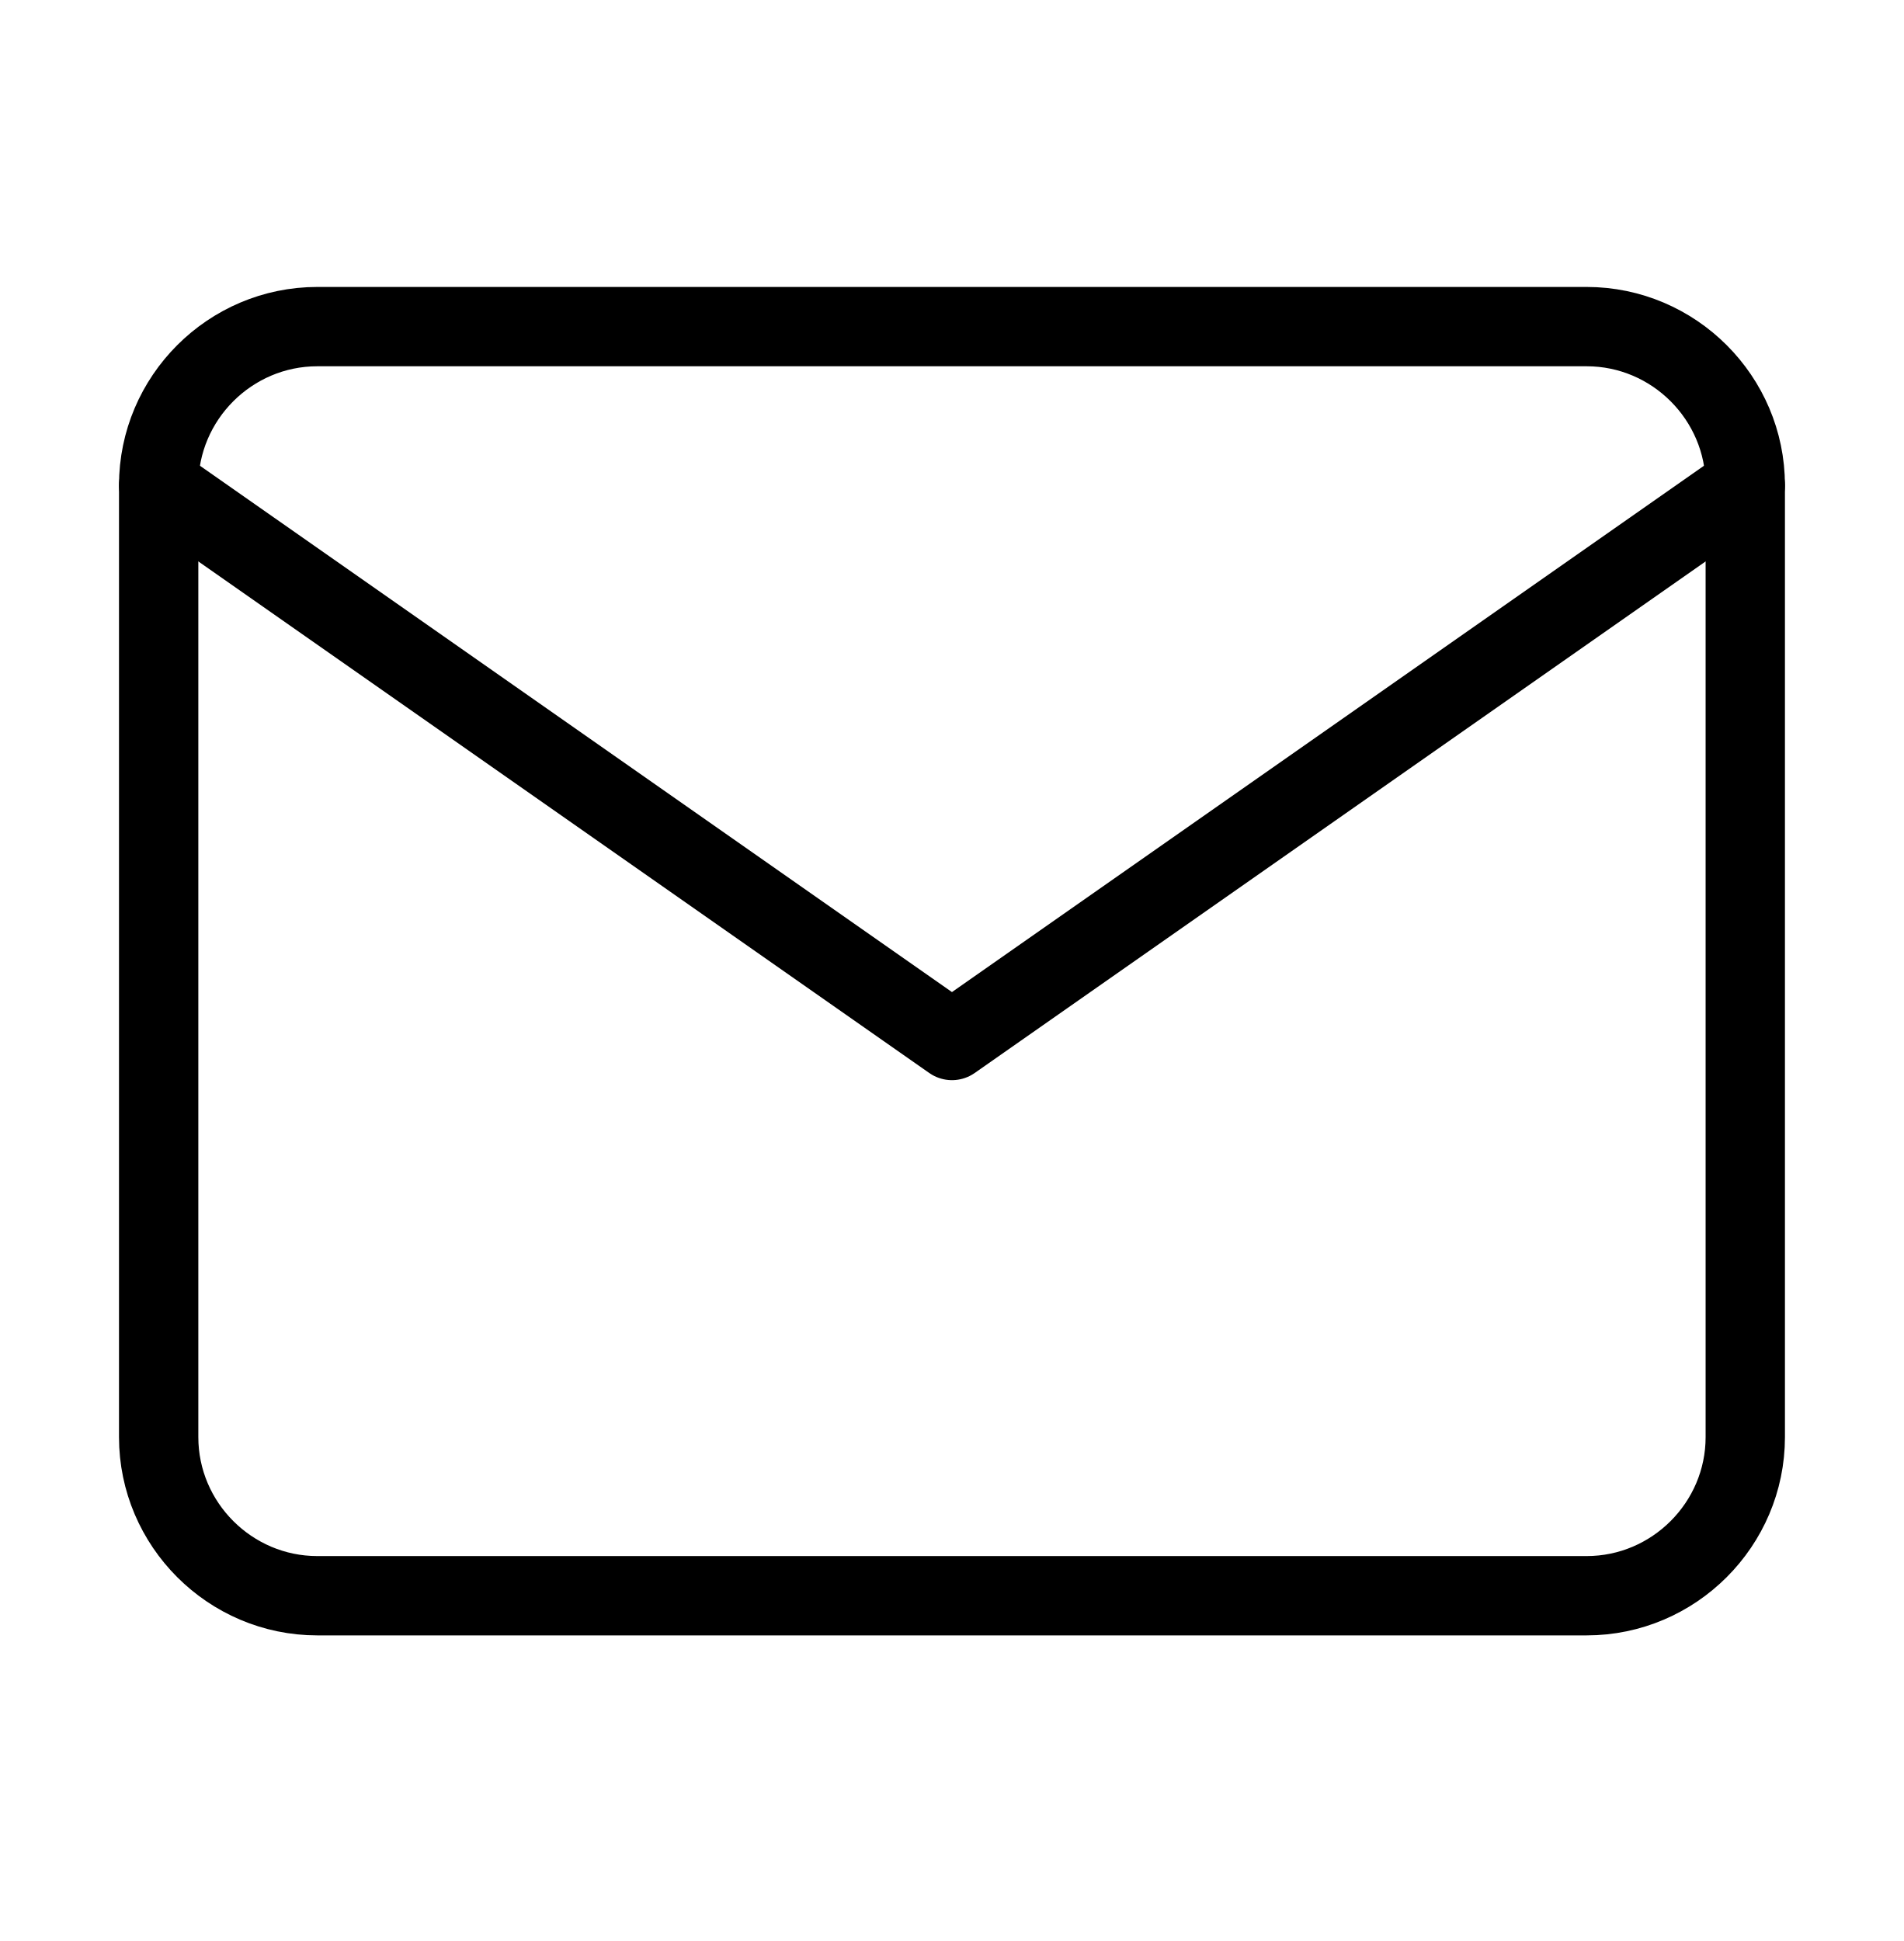
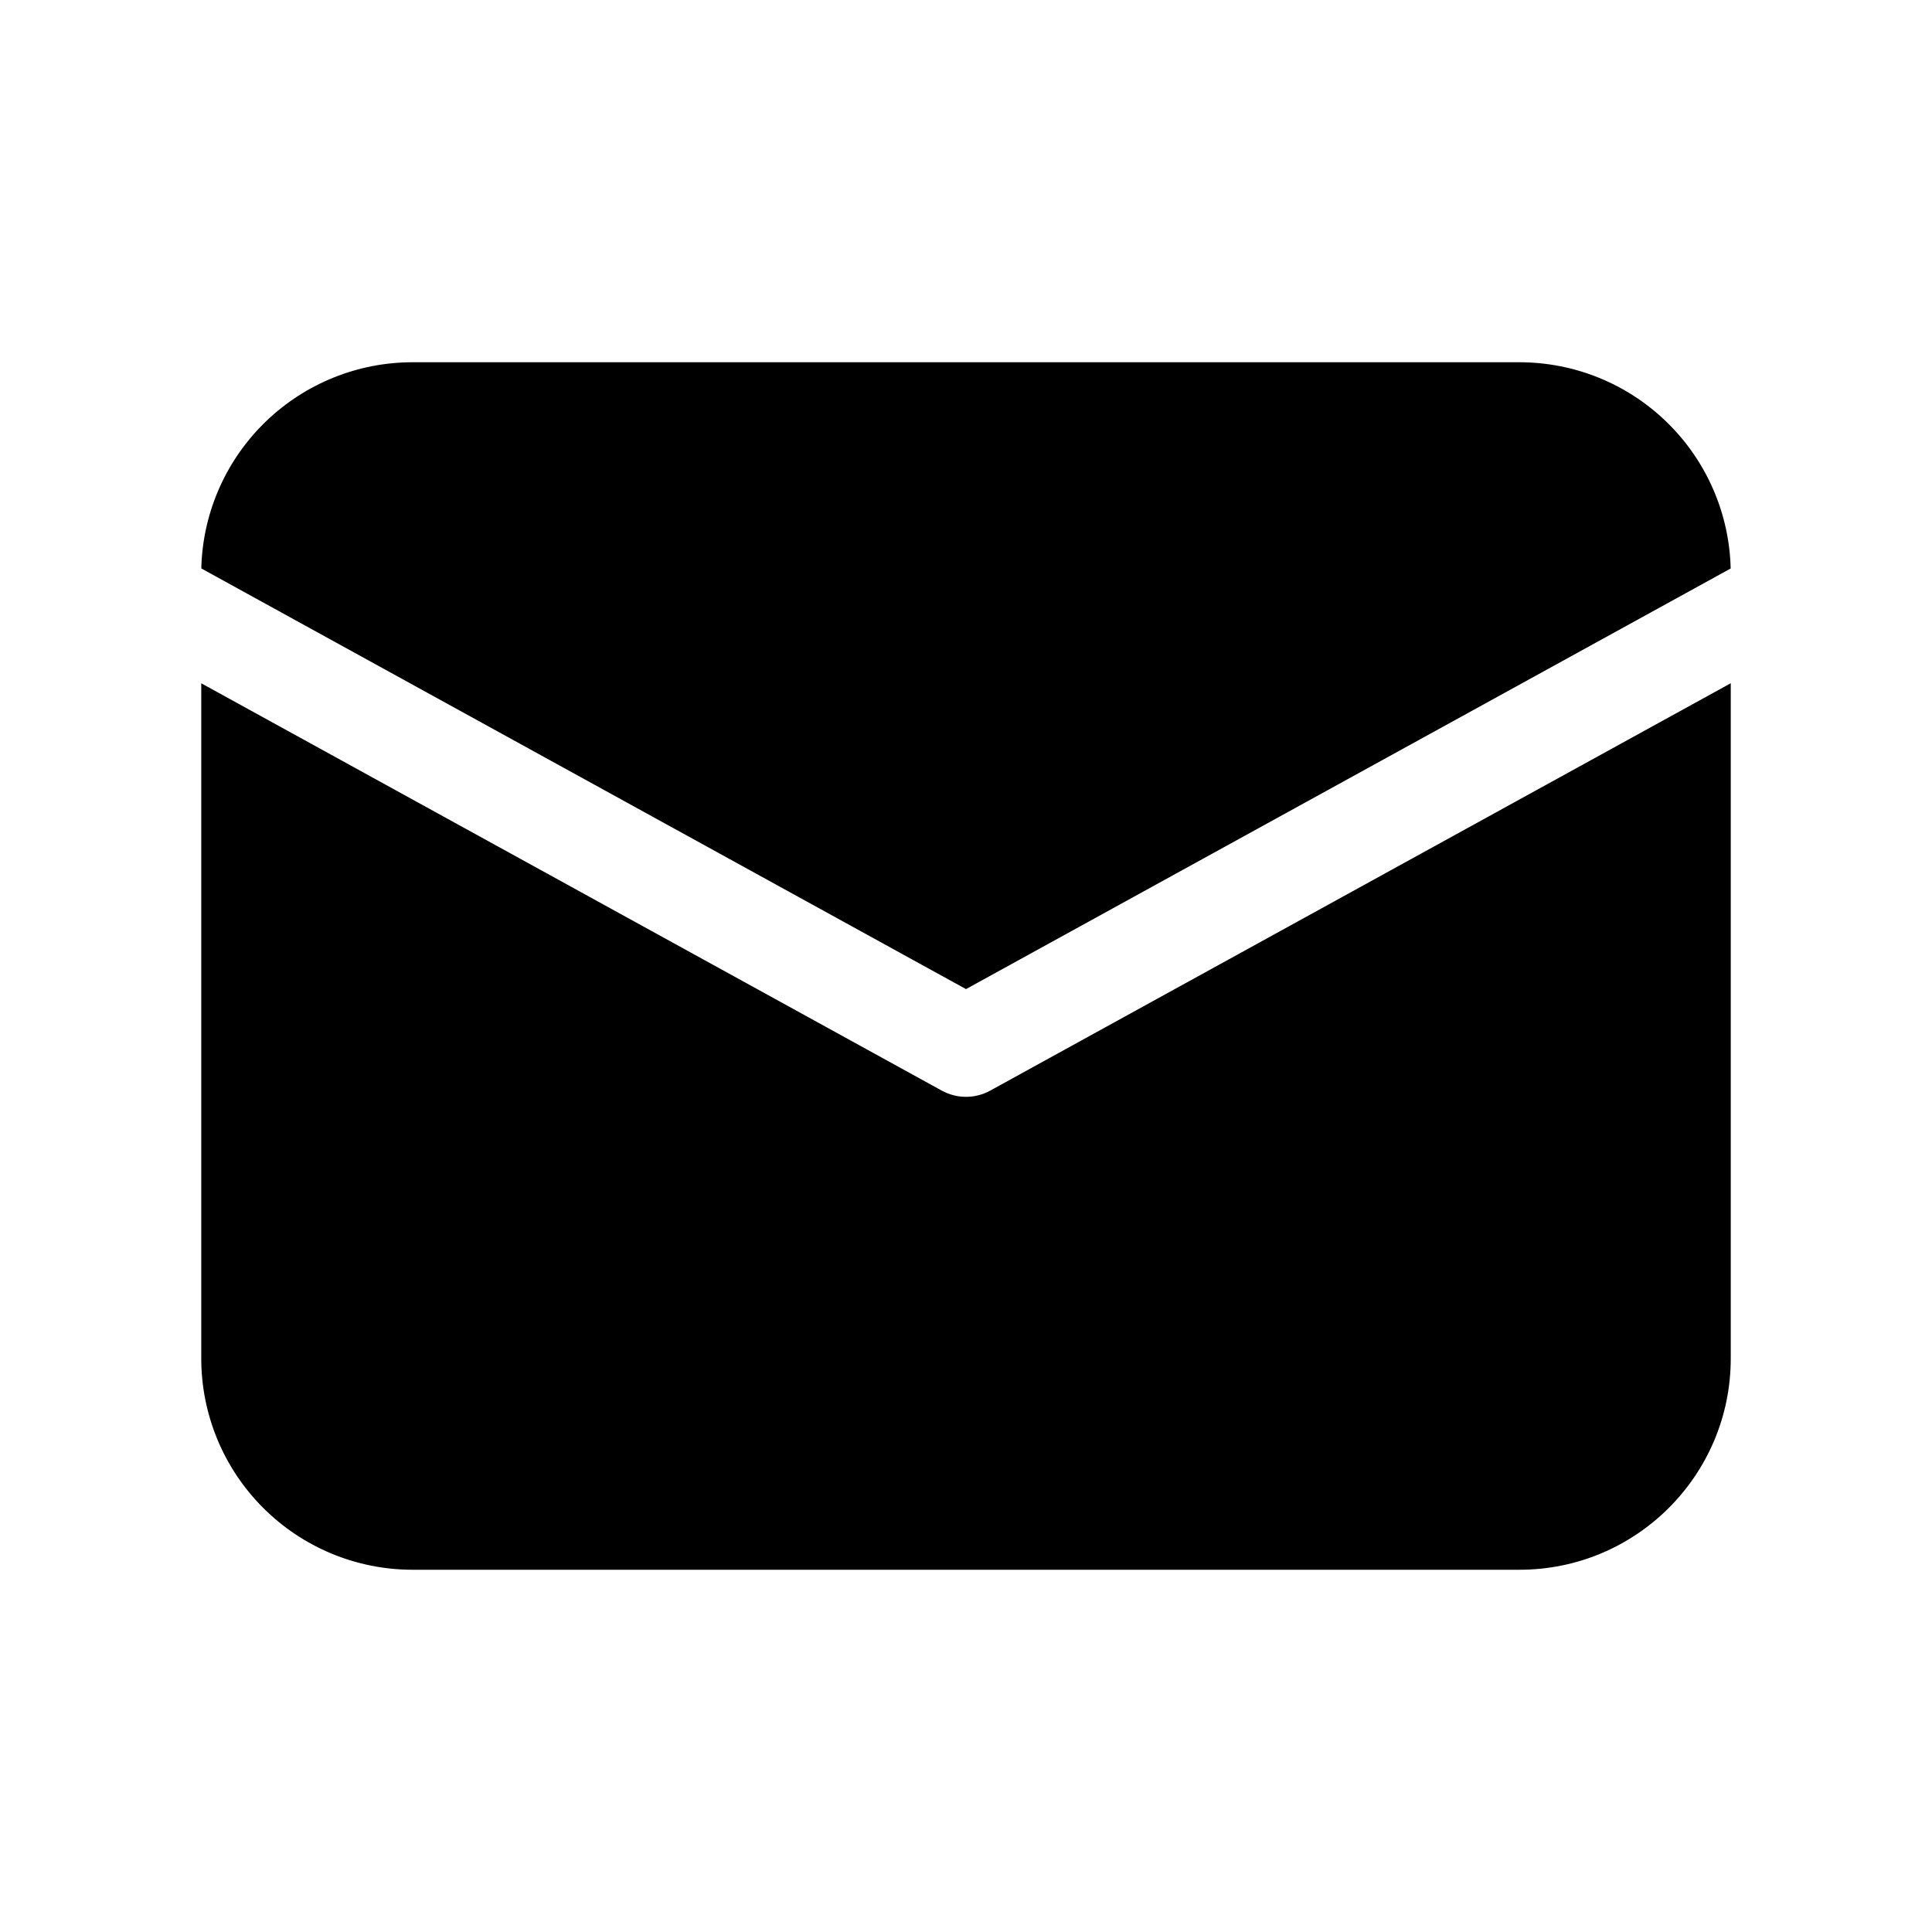
- <svg xmlns="http://www.w3.org/2000/svg" width="51" height="52" viewBox="0 0 51 52" fill="none">
-   <path d="M8.5 8.75H42.5C44.837 8.75 46.75 10.662 46.75 13V38.5C46.75 40.837 44.837 42.75 42.5 42.75H8.5C6.162 42.75 4.25 40.837 4.25 38.5V13C4.25 10.662 6.162 8.75 8.5 8.75Z" stroke="black" stroke-width="2.125" stroke-linecap="round" stroke-linejoin="round" />
-   <path d="M46.75 13L25.5 27.875L4.25 13" stroke="black" stroke-width="2.125" stroke-linecap="round" stroke-linejoin="round" />
+ <svg xmlns="http://www.w3.org/2000/svg" width="48" height="48" viewBox="0 0 48 48" fill="none">
+   <path d="M43 16.976V33.75C43 36.65 40.65 39 37.75 39H10.25C8.858 39 7.522 38.447 6.538 37.462C5.553 36.478 5 35.142 5 33.75V16.976L23.398 27.096C23.773 27.302 24.228 27.302 24.602 27.096L43 16.975V16.976ZM37.75 9C39.12 9 40.437 9.536 41.417 10.494C42.398 11.451 42.965 12.754 42.998 14.124L24 24.574L5.002 14.123L5.004 14.033C5.06 12.679 5.637 11.4 6.615 10.462C7.593 9.524 8.895 9 10.25 9H37.75Z" fill="black" />
</svg>
